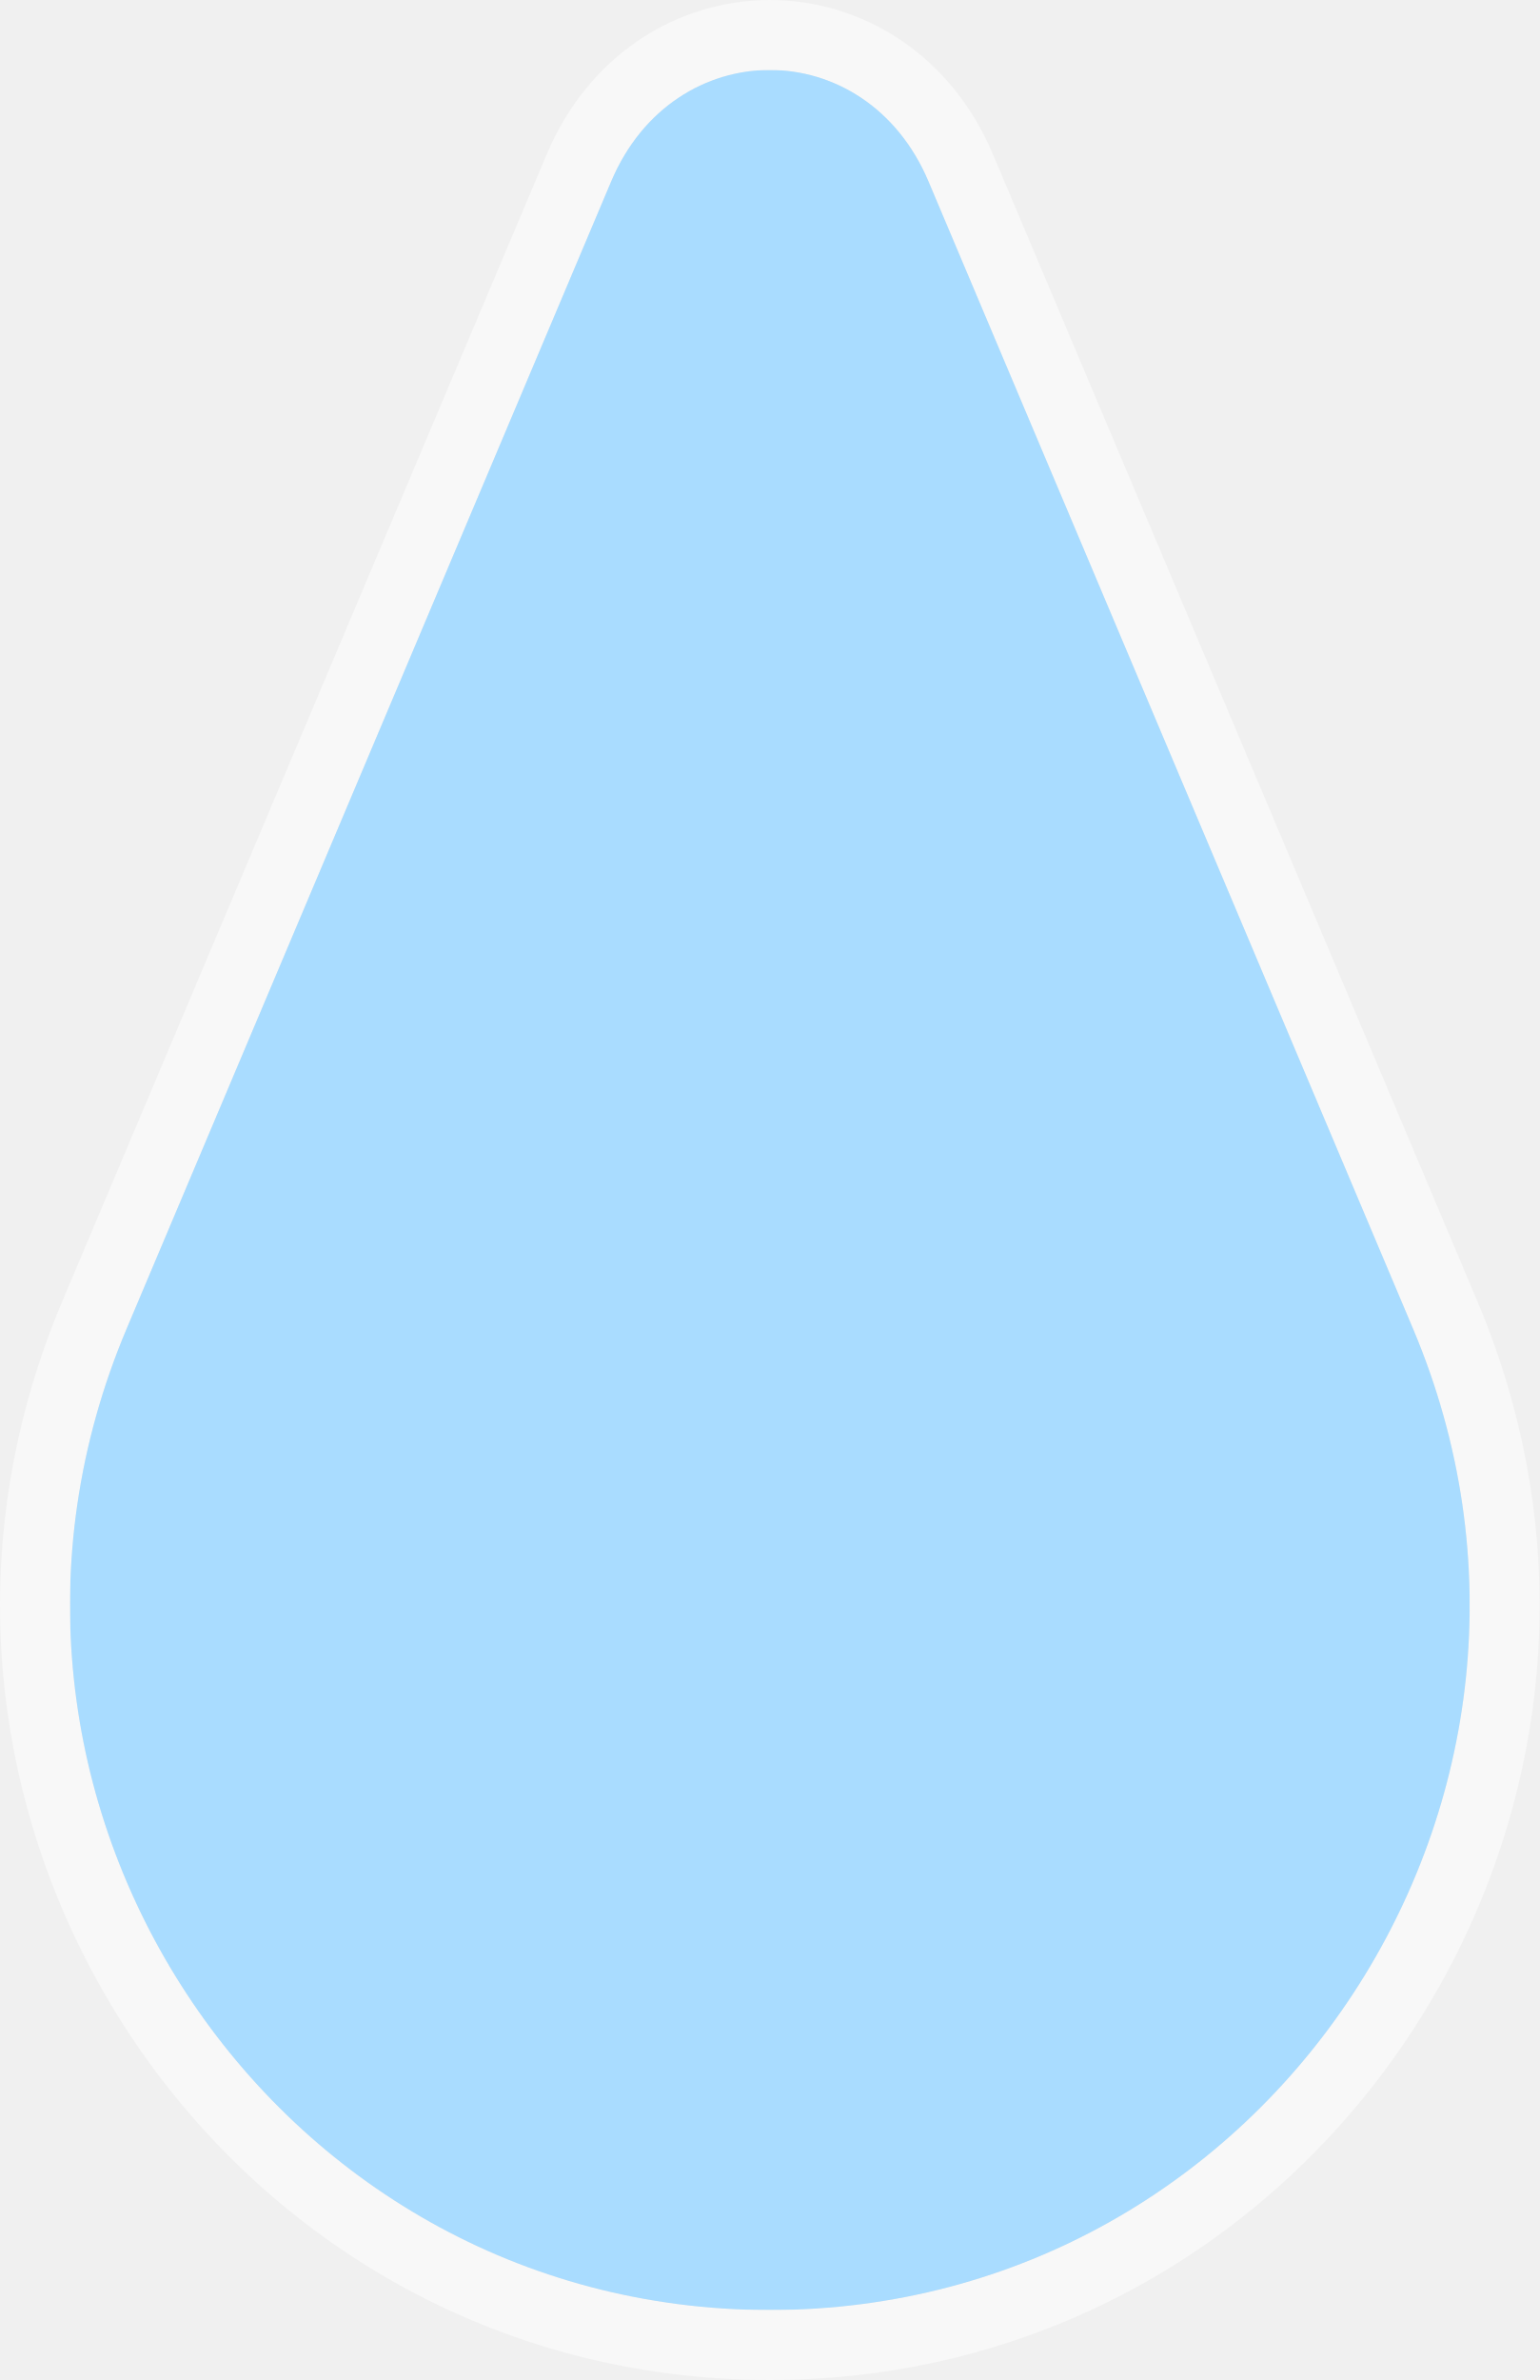
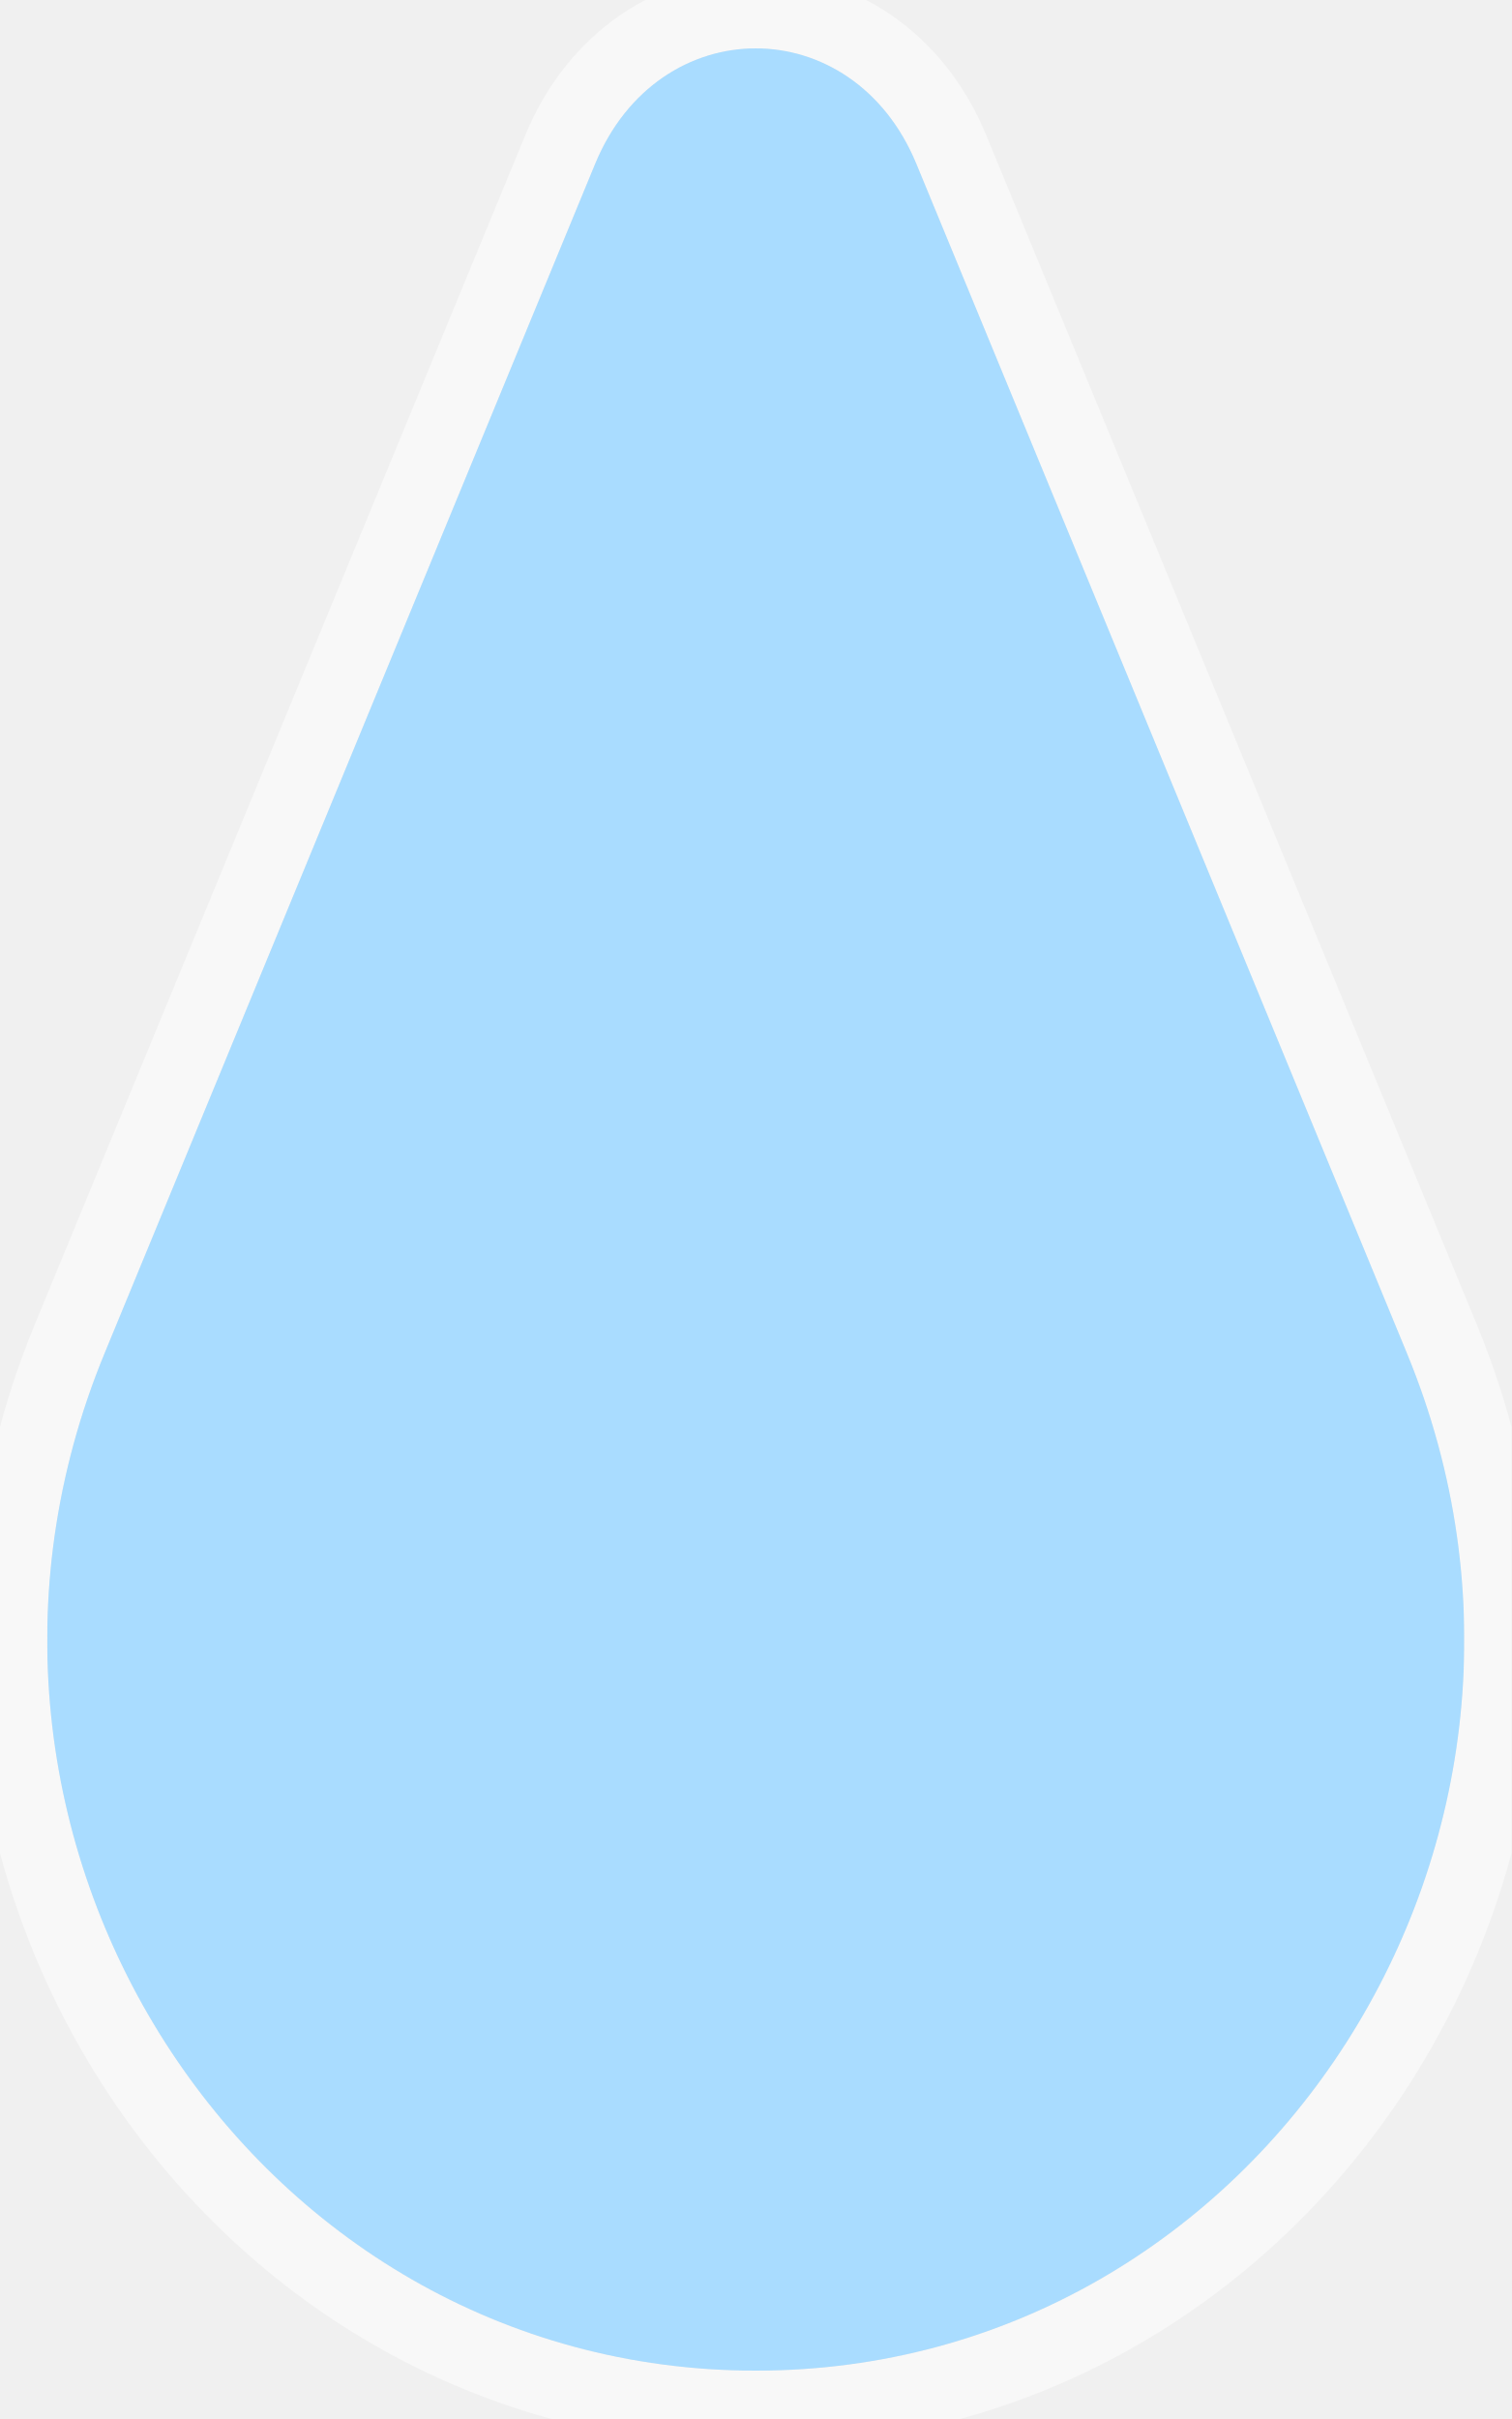
- <svg xmlns="http://www.w3.org/2000/svg" width="22" height="34" viewBox="0 0 22 34" fill="none">
-   <path d="M8.733 2.592C9.63 0.469 12.37 0.469 13.267 2.592L20.19 18.981C22.997 25.625 18.162 33 11 33C3.838 33 -0.997 25.625 1.81 18.981L8.733 2.592Z" fill="#E6E6E6" fill-opacity="0.6" />
-   <path d="M13.727 2.397C13.202 1.153 12.113 0.5 11 0.5C9.887 0.5 8.798 1.153 8.273 2.397L1.349 18.787C-1.594 25.754 3.474 33.5 11 33.5C18.526 33.5 23.594 25.754 20.651 18.787L13.727 2.397Z" stroke="white" stroke-opacity="0.5" />
-   <mask id="mask0_2678_993" style="mask-type:alpha" maskUnits="userSpaceOnUse" x="1" y="1" width="20" height="32">
-     <path d="M8.733 2.592C9.63 0.469 12.37 0.469 13.267 2.592L20.19 18.981C22.997 25.625 18.162 33 11 33C3.838 33 -0.997 25.625 1.81 18.981L8.733 2.592Z" fill="#A9DCFF" />
-   </mask>
-   <g mask="url(#mask0_2678_993)">
-     <rect x="1" y="1" width="20" height="32" fill="#A9DCFF" />
+ <svg xmlns="http://www.w3.org/2000/svg" width="20" height="32" viewBox="0 0 20 32" fill="none">
+   <g id="ê°ìë" clip-path="url(#clip0_2678_993)">
+     <g id="Polygon 1">
+       <path d="M7.875 2.168C8.715 0.131 11.285 0.131 12.125 2.168L18.616 17.902C21.247 24.28 16.714 31.36 10 31.36C3.286 31.36 -1.247 24.28 1.384 17.902L7.875 2.168Z" fill="#E6E6E6" fill-opacity="0.6" />
+       <path d="M12.587 1.977C12.093 0.779 11.063 0.14 10 0.14C8.937 0.14 7.907 0.779 7.413 1.977L0.922 17.711C-1.836 24.396 2.906 31.86 10 31.86C17.095 31.86 21.836 24.396 19.078 17.711L12.587 1.977Z" stroke="white" stroke-opacity="0.5" />
+     </g>
+     <g id="Mask group">
+       <mask id="mask0_2678_993" style="mask-type:alpha" maskUnits="userSpaceOnUse" x="0" y="0" width="20" height="32">
+         <path id="Polygon 1_2" d="M7.875 2.168C8.715 0.131 11.285 0.131 12.125 2.168L18.616 17.902C21.247 24.28 16.714 31.36 10 31.36C3.286 31.36 -1.247 24.28 1.384 17.902L7.875 2.168Z" fill="#A9DCFF" />
+       </mask>
+       <g mask="url(#mask0_2678_993)">
+         <rect id="Rectangle 140" x="0.625" y="0.64" width="18.75" height="30.72" fill="#A9DCFF" />
+       </g>
+     </g>
  </g>
+   <defs>
+     <clipPath id="clip0_2678_993">
+       <rect width="20" height="32" fill="white" />
+     </clipPath>
+   </defs>
</svg>
